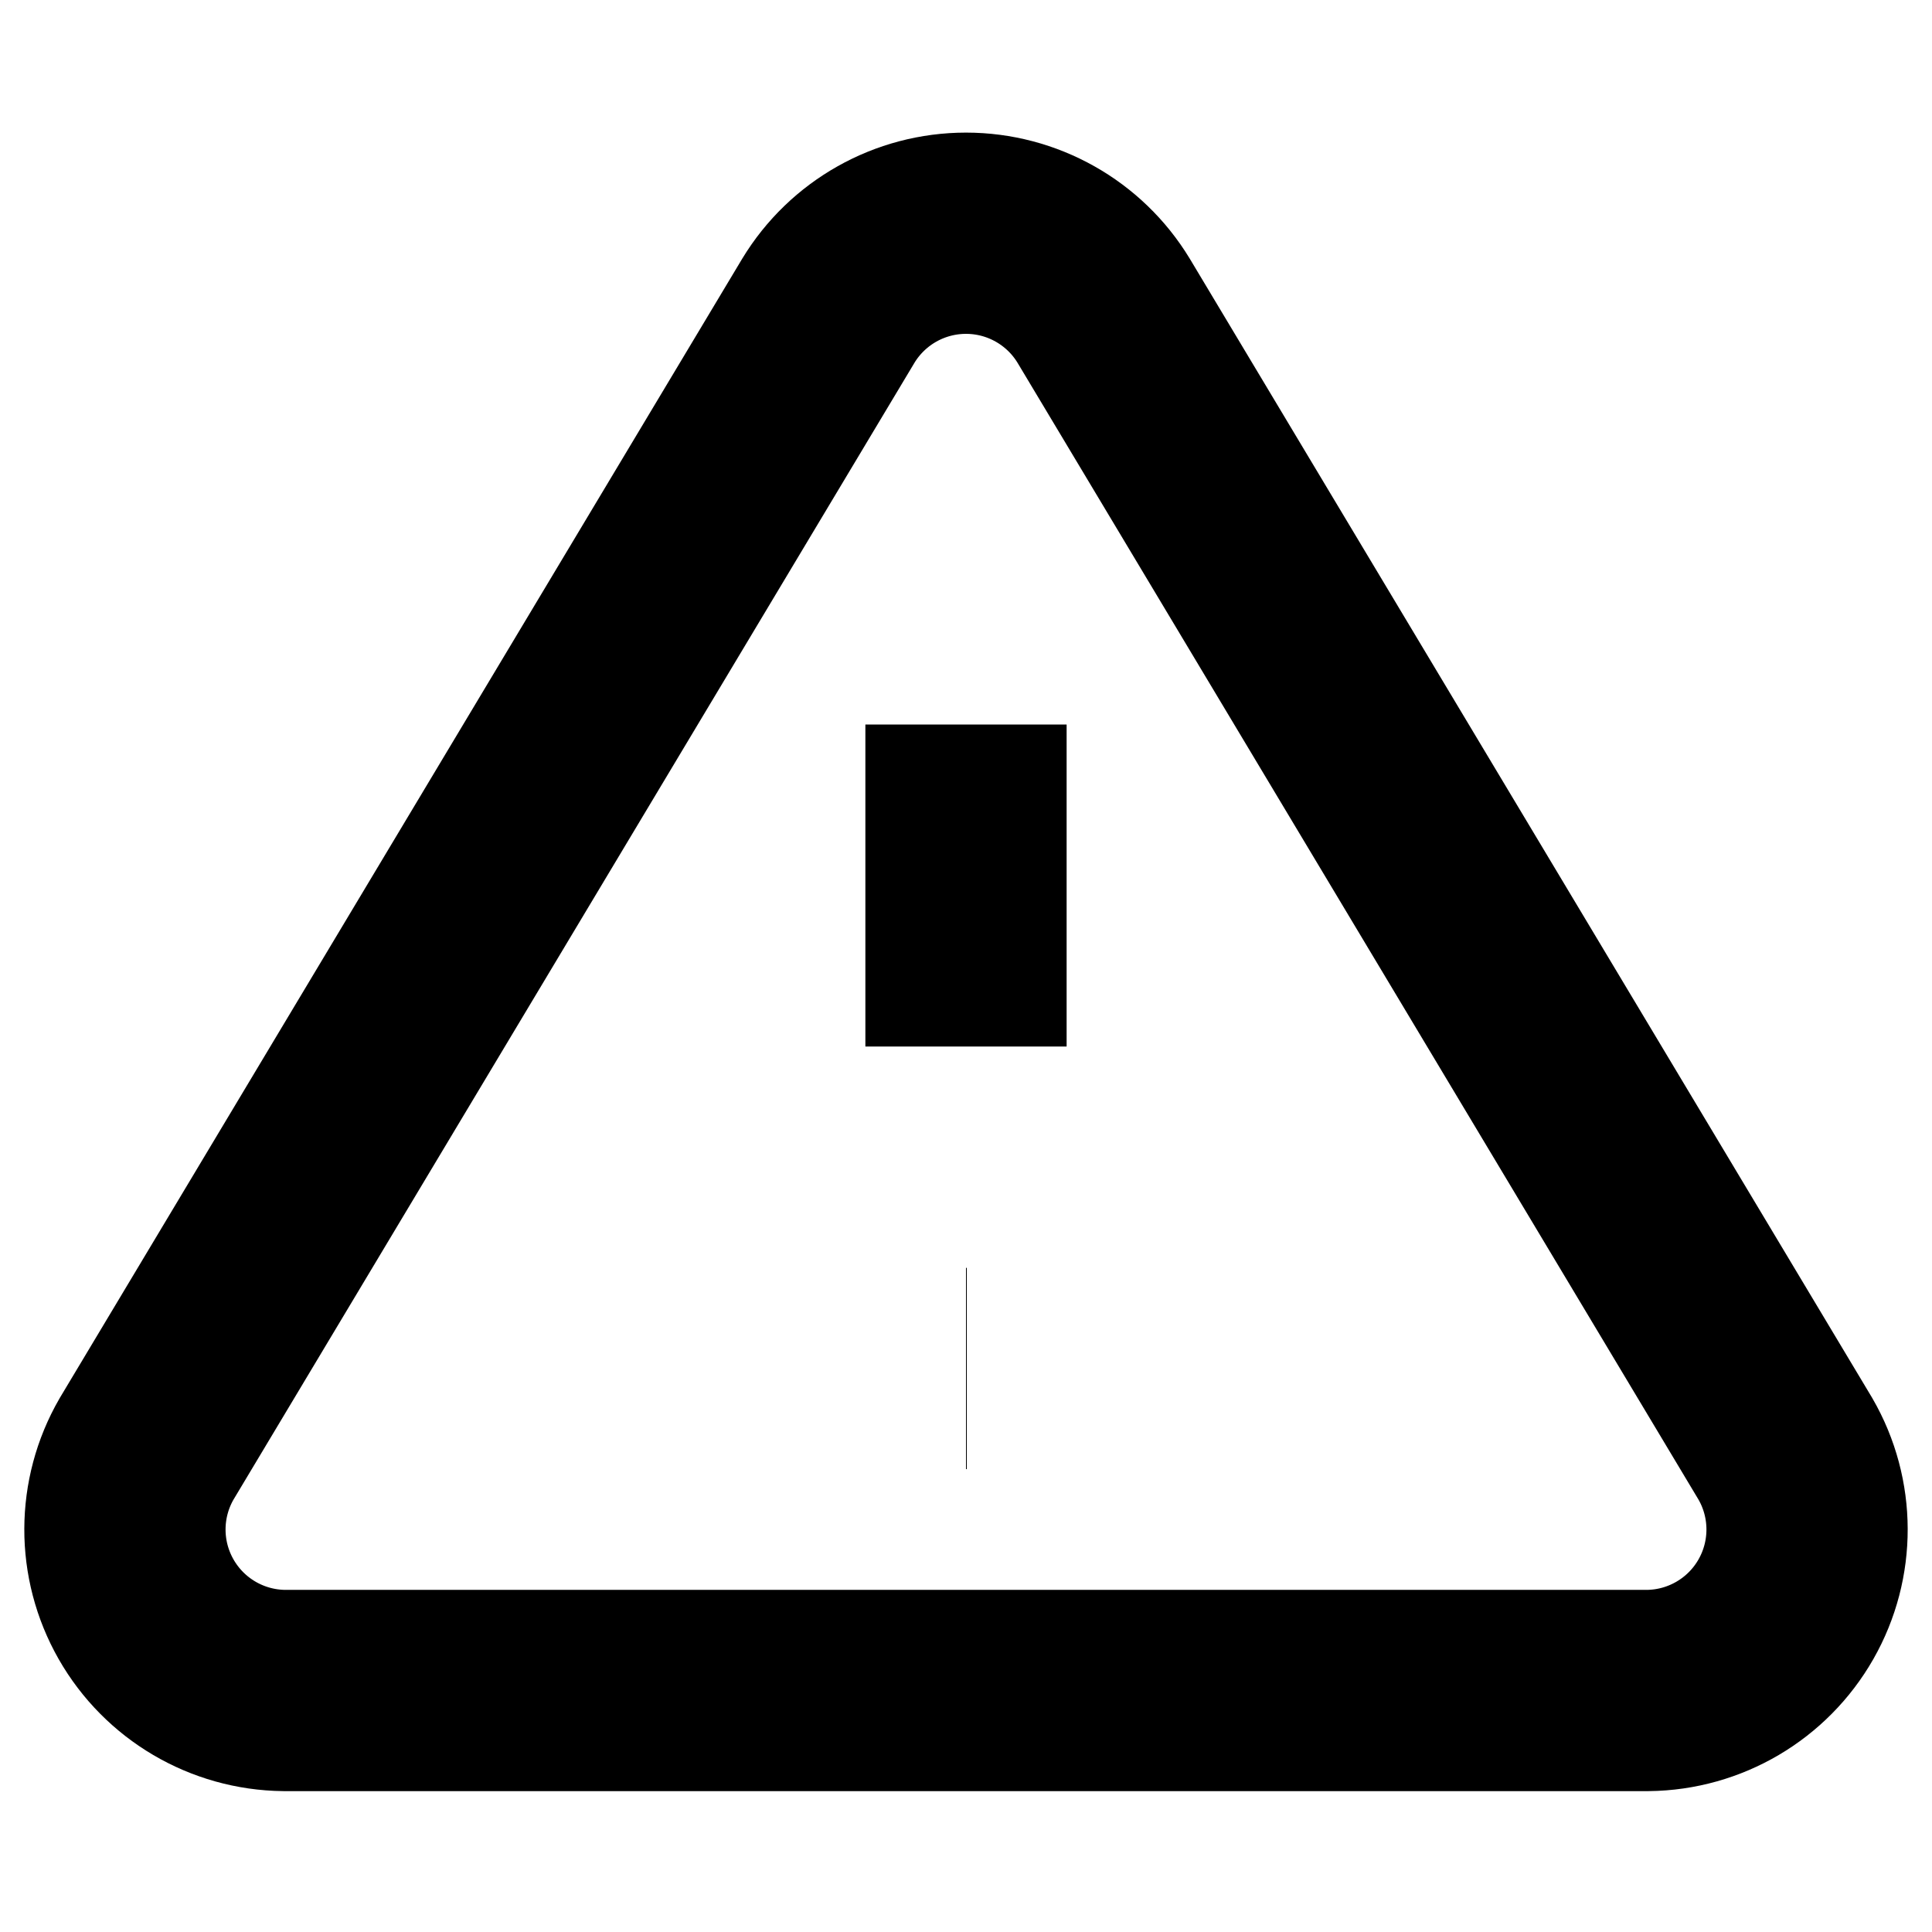
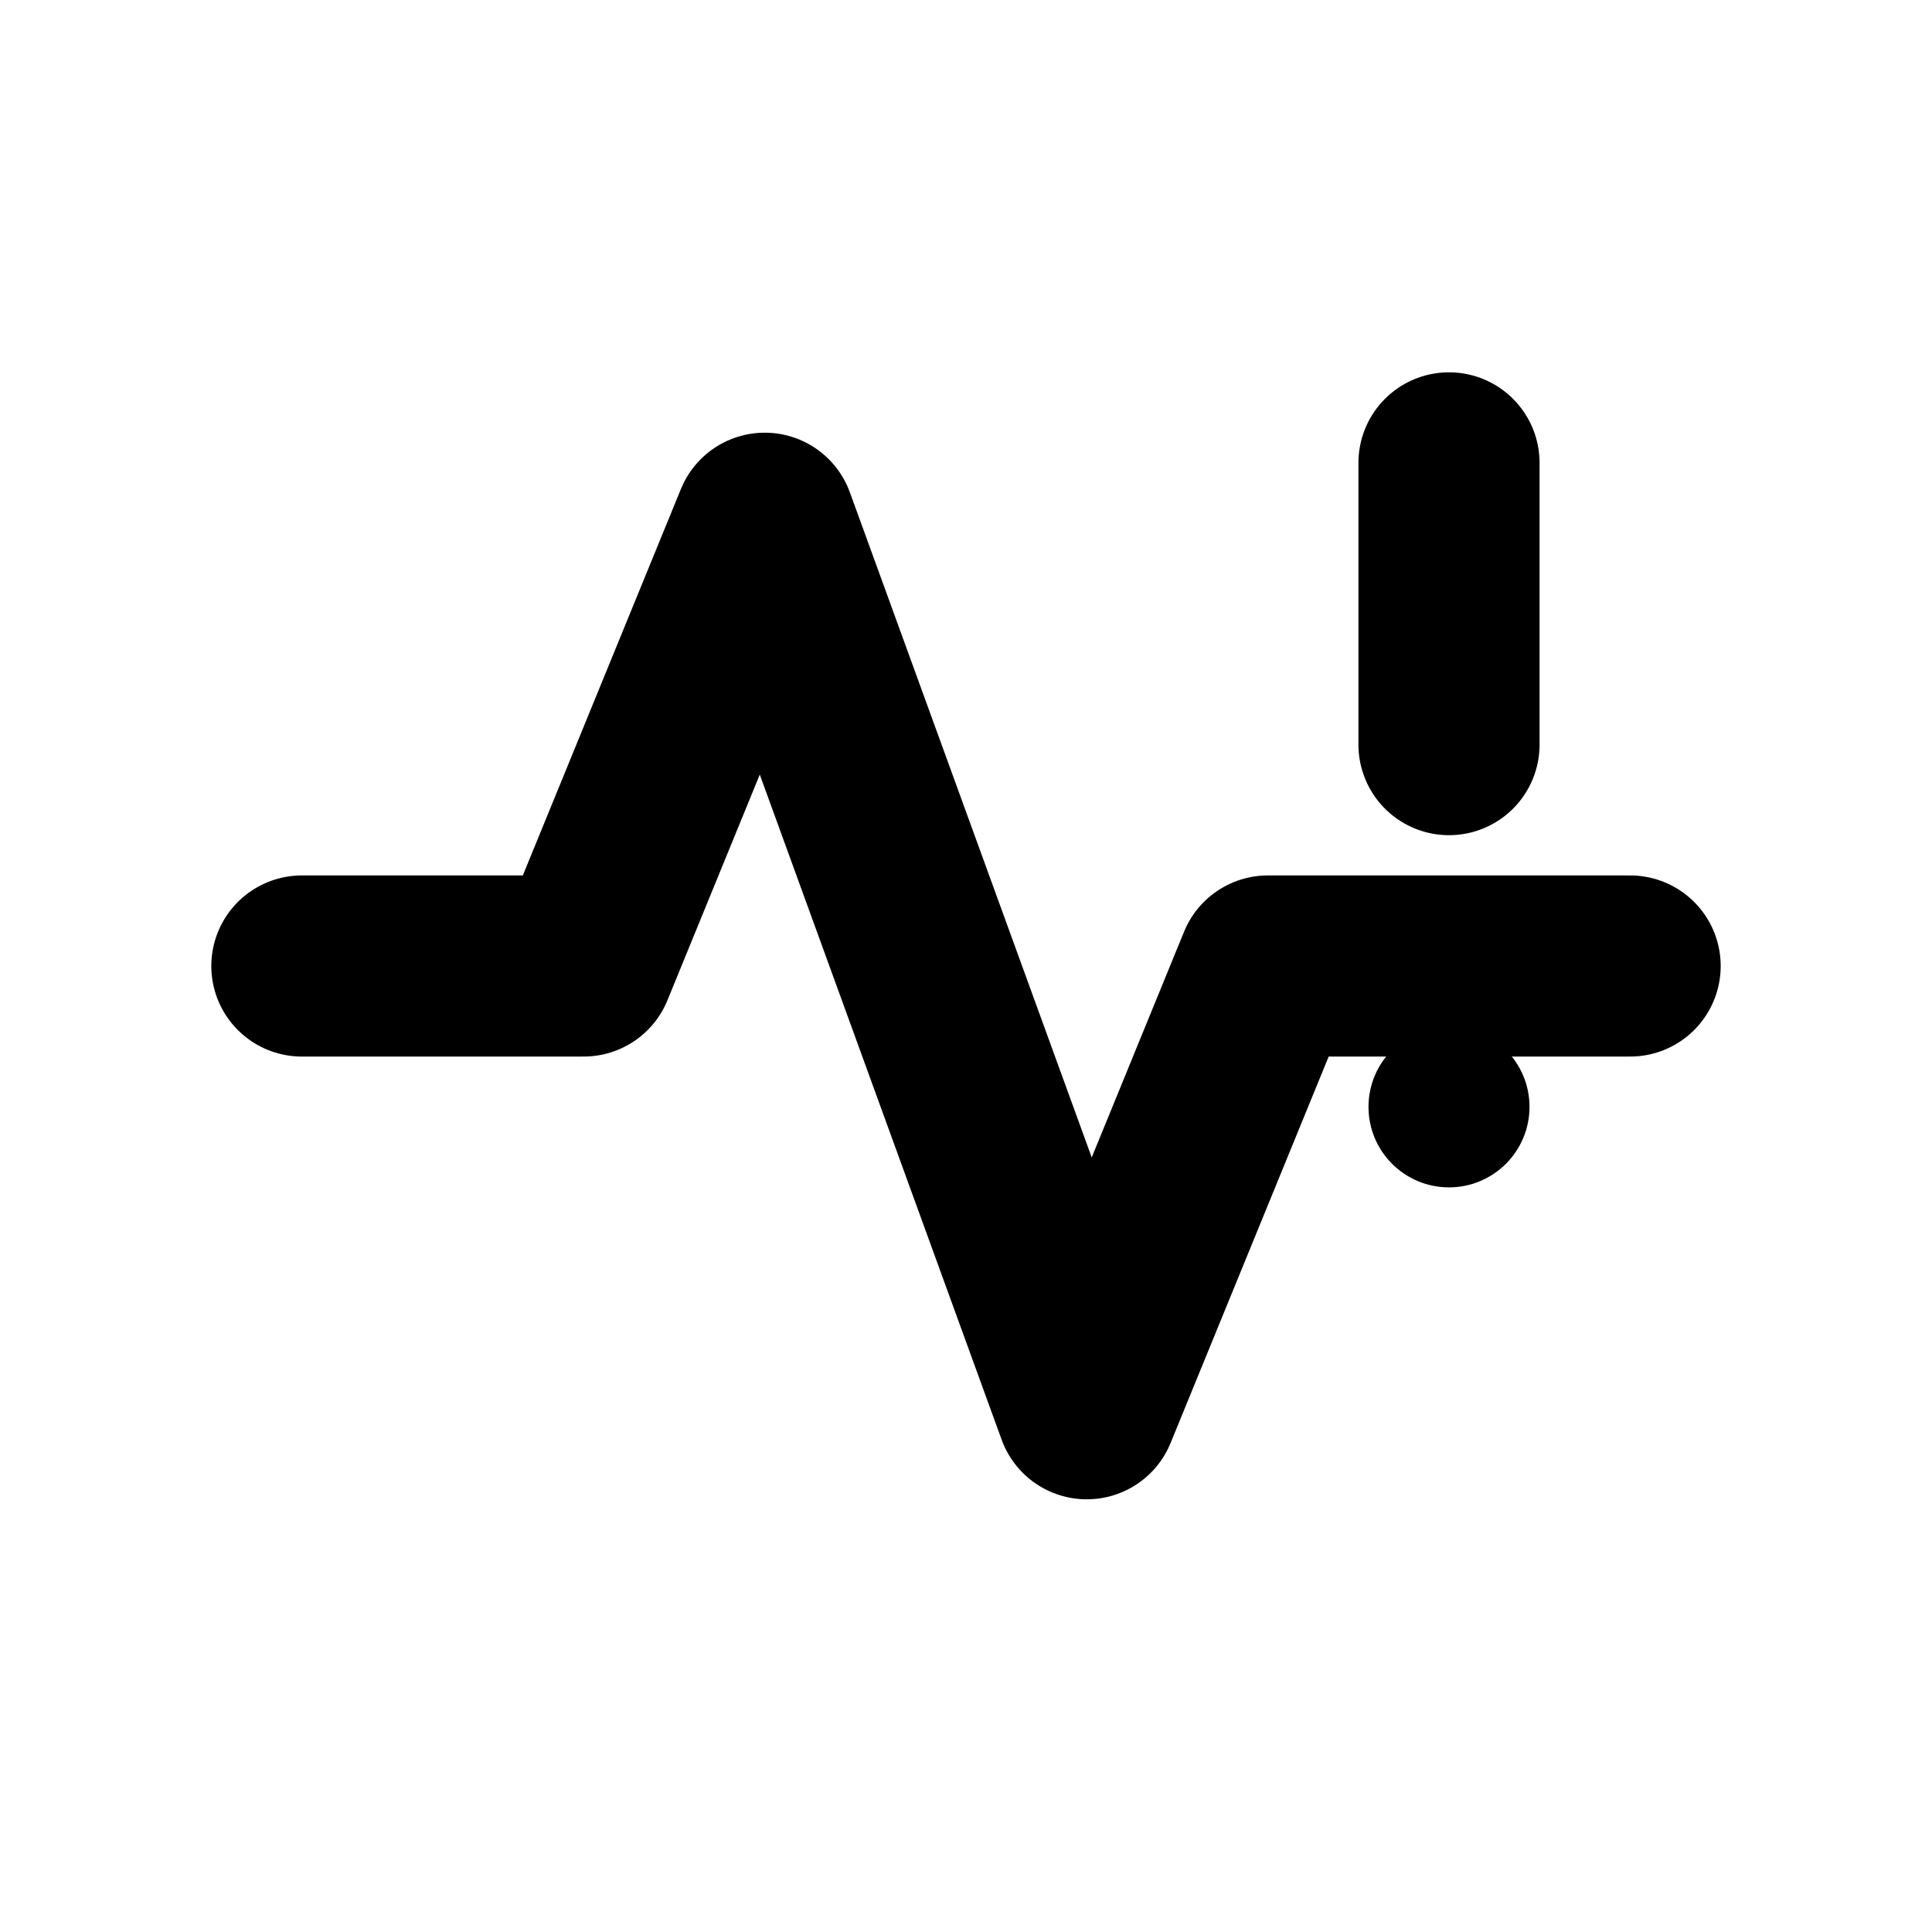
- <svg xmlns="http://www.w3.org/2000/svg" viewBox="0 0 24 24" fill="none" stroke="currentColor" stroke-width="2.5">
-   <path d="M12 9v4m0 4h.01M10.29 3.86L1.82 18a2 2 0 001.71 3h16.94           a2 2 0 001.71-3L13.71 3.86a2 2 0 00-3.42 0z" />
+ <svg xmlns="http://www.w3.org/2000/svg" width="32" height="32" viewBox="0 0 24 24" fill="none" stroke="currentColor" stroke-width="2.25" stroke-linecap="round" stroke-linejoin="round">
+   <path d="M3.75 12h3.5l2.25-5.5 4 11 2.25-5.5h4.5" />
+   <path d="M18 5.75v3.5" />
+   <circle cx="18" cy="13.75" r="1" fill="currentColor" stroke="none" />
</svg>
